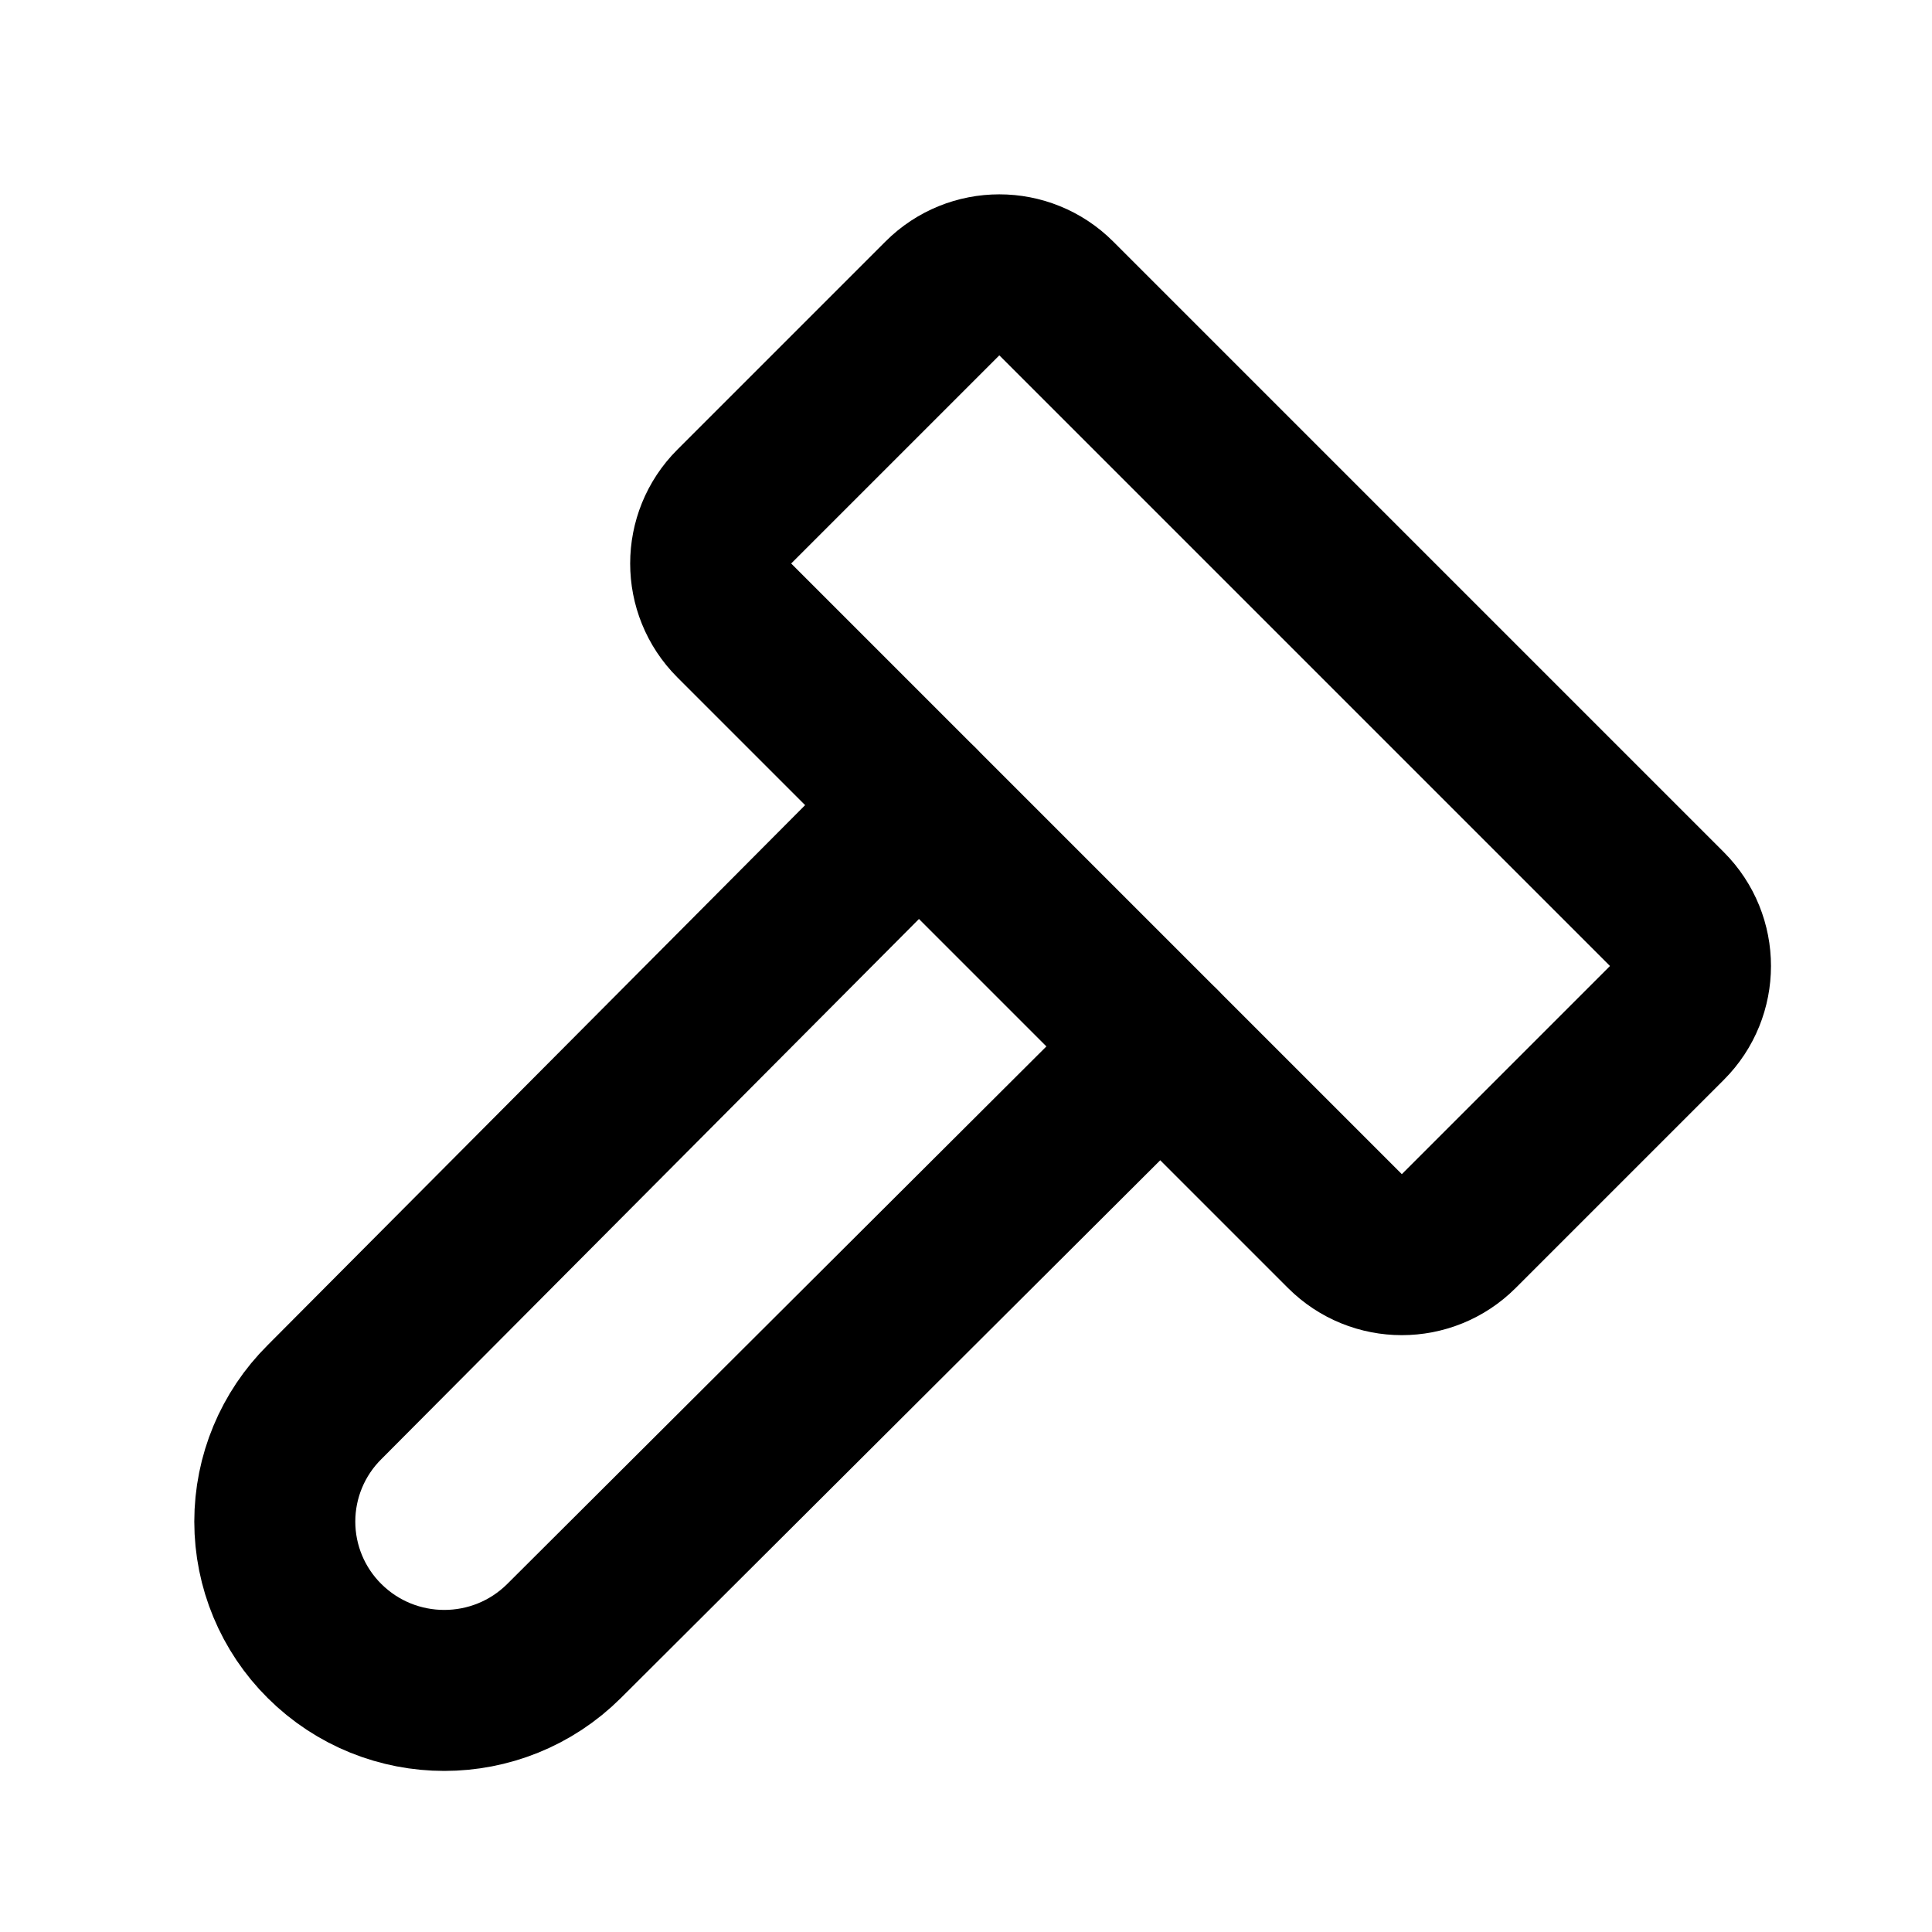
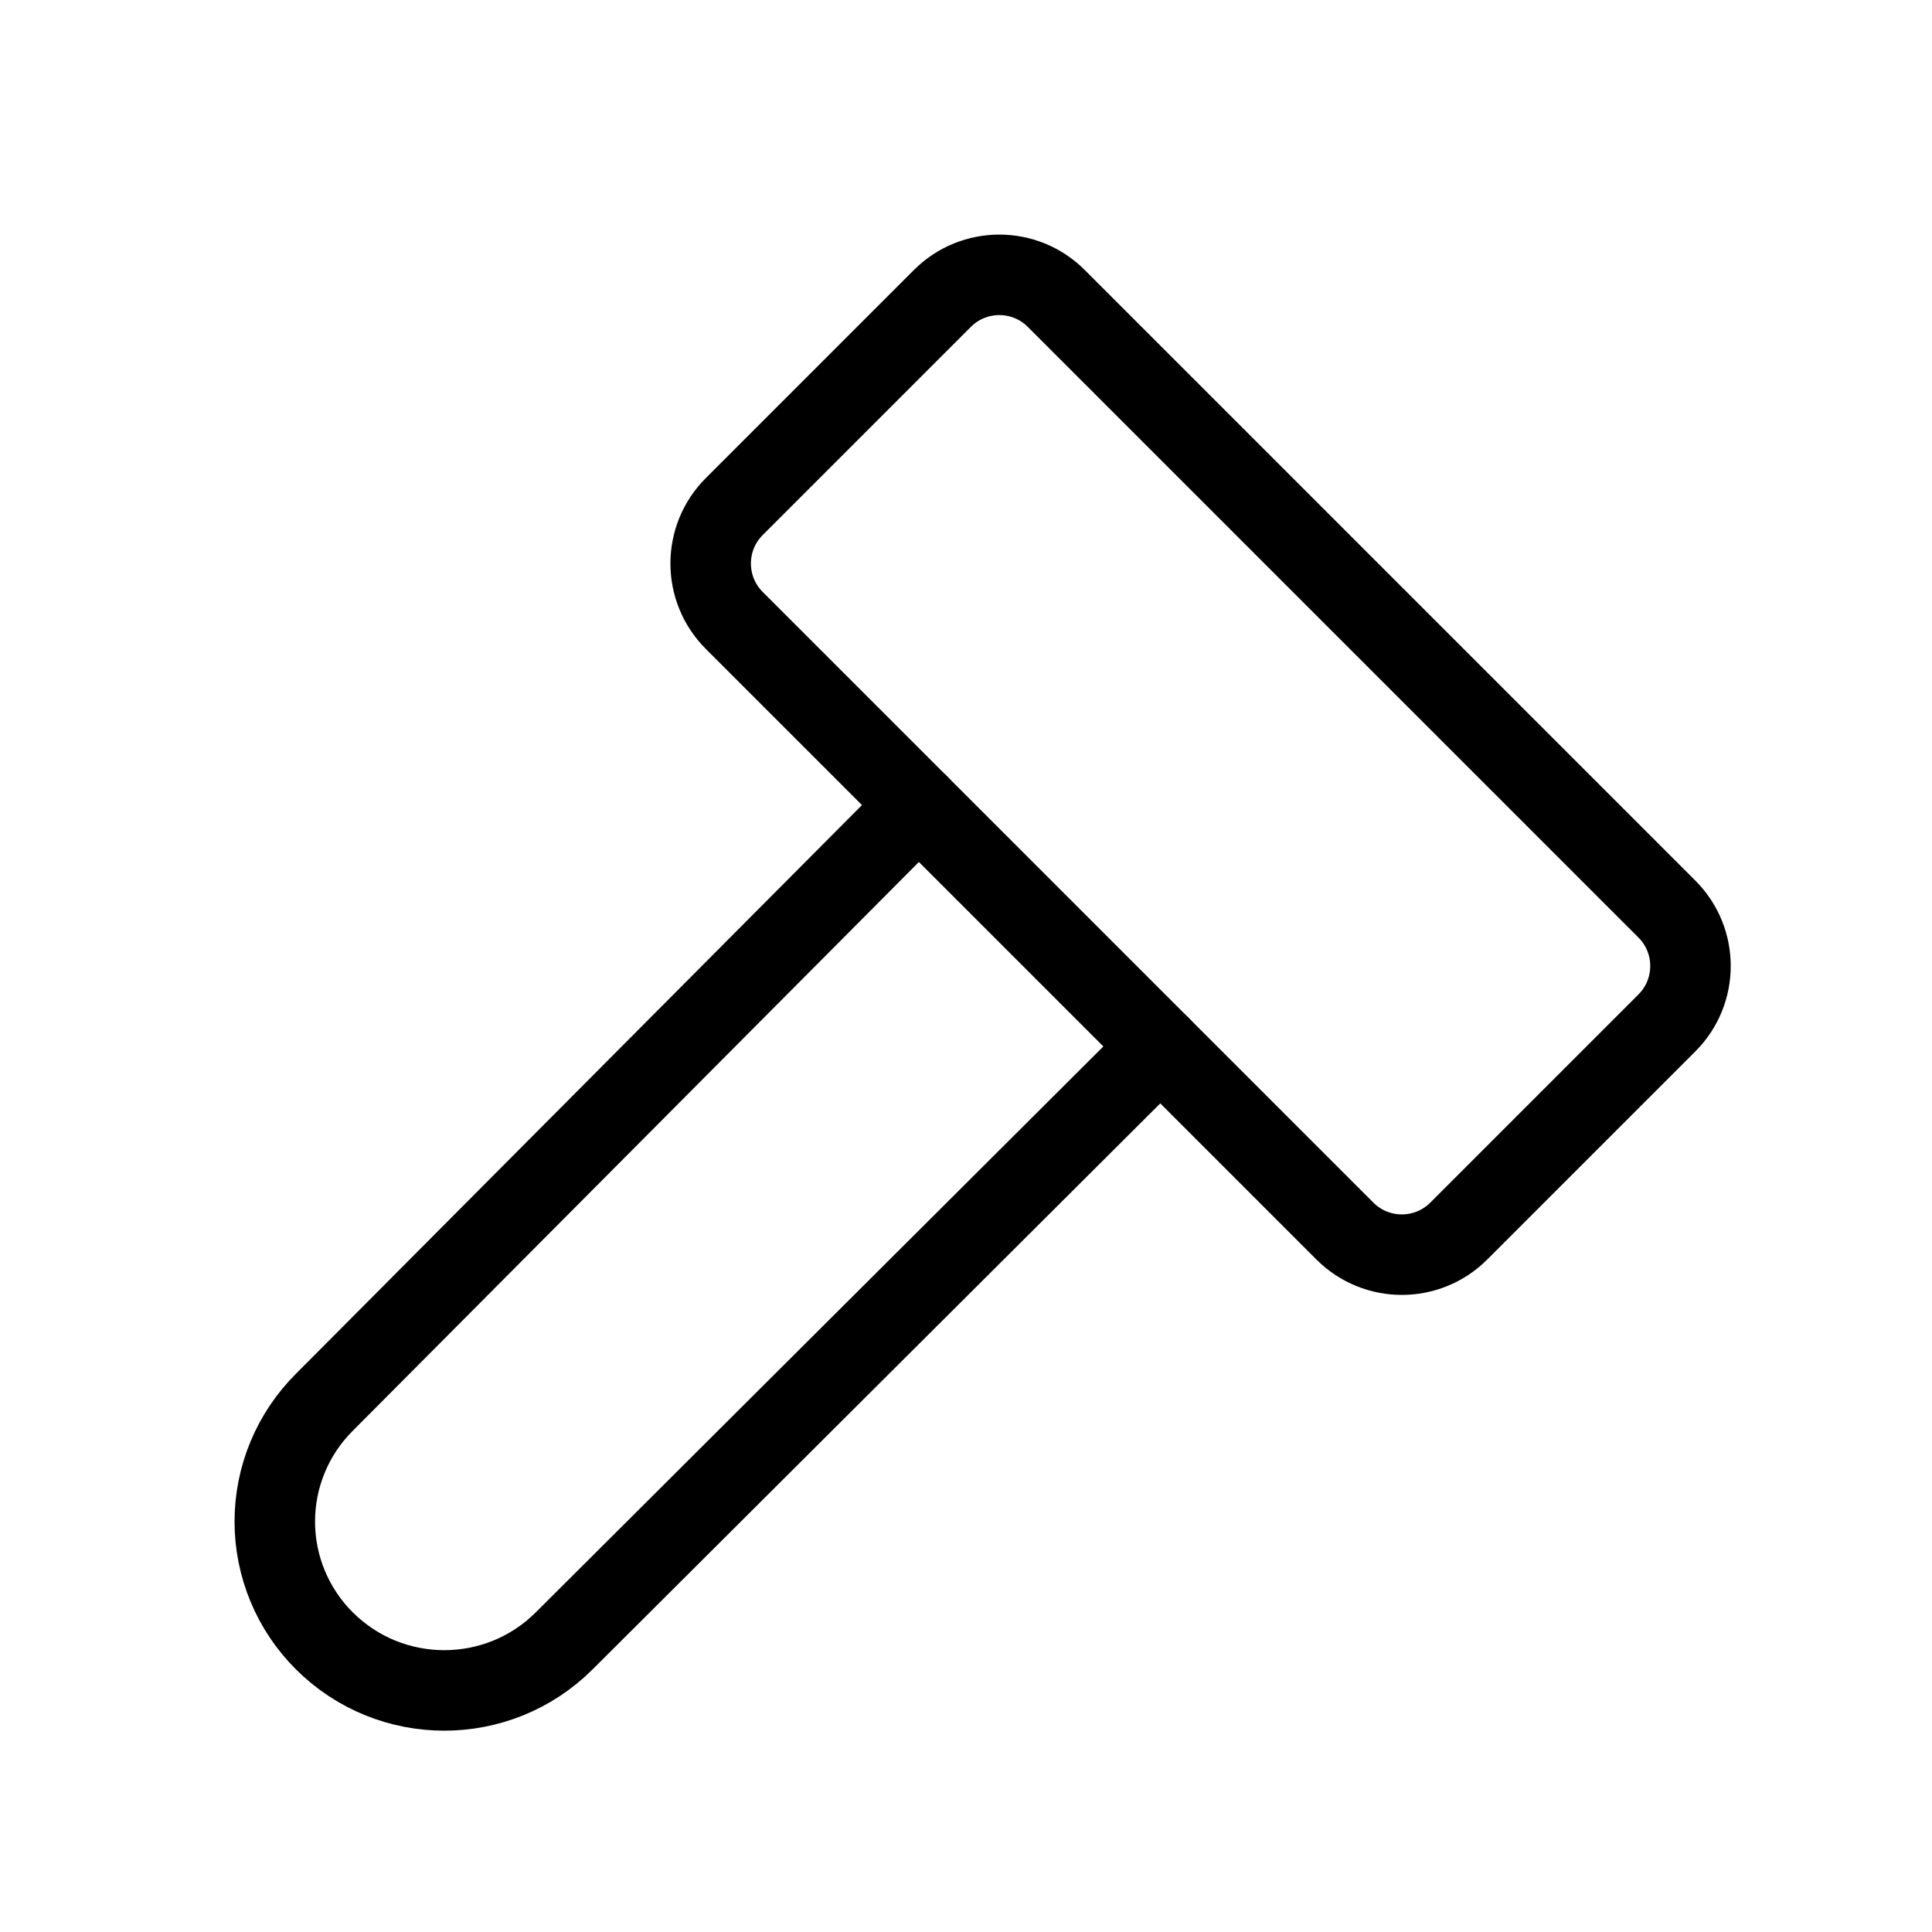
- <svg xmlns="http://www.w3.org/2000/svg" class="icon icon-tabler icon-tabler-hammer" width="24" height="24" viewBox="0 0 24 24" stroke-width="2" stroke="currentColor" fill="none" stroke-linecap="round" stroke-linejoin="round">
+ <svg xmlns="http://www.w3.org/2000/svg" class="icon icon-tabler icon-tabler-hammer" width="24" height="24" viewBox="0 0 24 24" stroke-width="1" stroke="currentColor" fill="none" stroke-linecap="round" stroke-linejoin="round">
  <path stroke="none" d="M0 0h24v24H0z" fill="none" />
  <path d="M11.414 10l-7.383 7.418a2.091 2.091 0 0 0 0 2.967a2.11 2.11 0 0 0 2.976 0l7.407 -7.385" />
  <path d="M18.121 15.293l2.586 -2.586a1 1 0 0 0 0 -1.414l-7.586 -7.586a1 1 0 0 0 -1.414 0l-2.586 2.586a1 1 0 0 0 0 1.414l7.586 7.586a1 1 0 0 0 1.414 0z" />
</svg>
